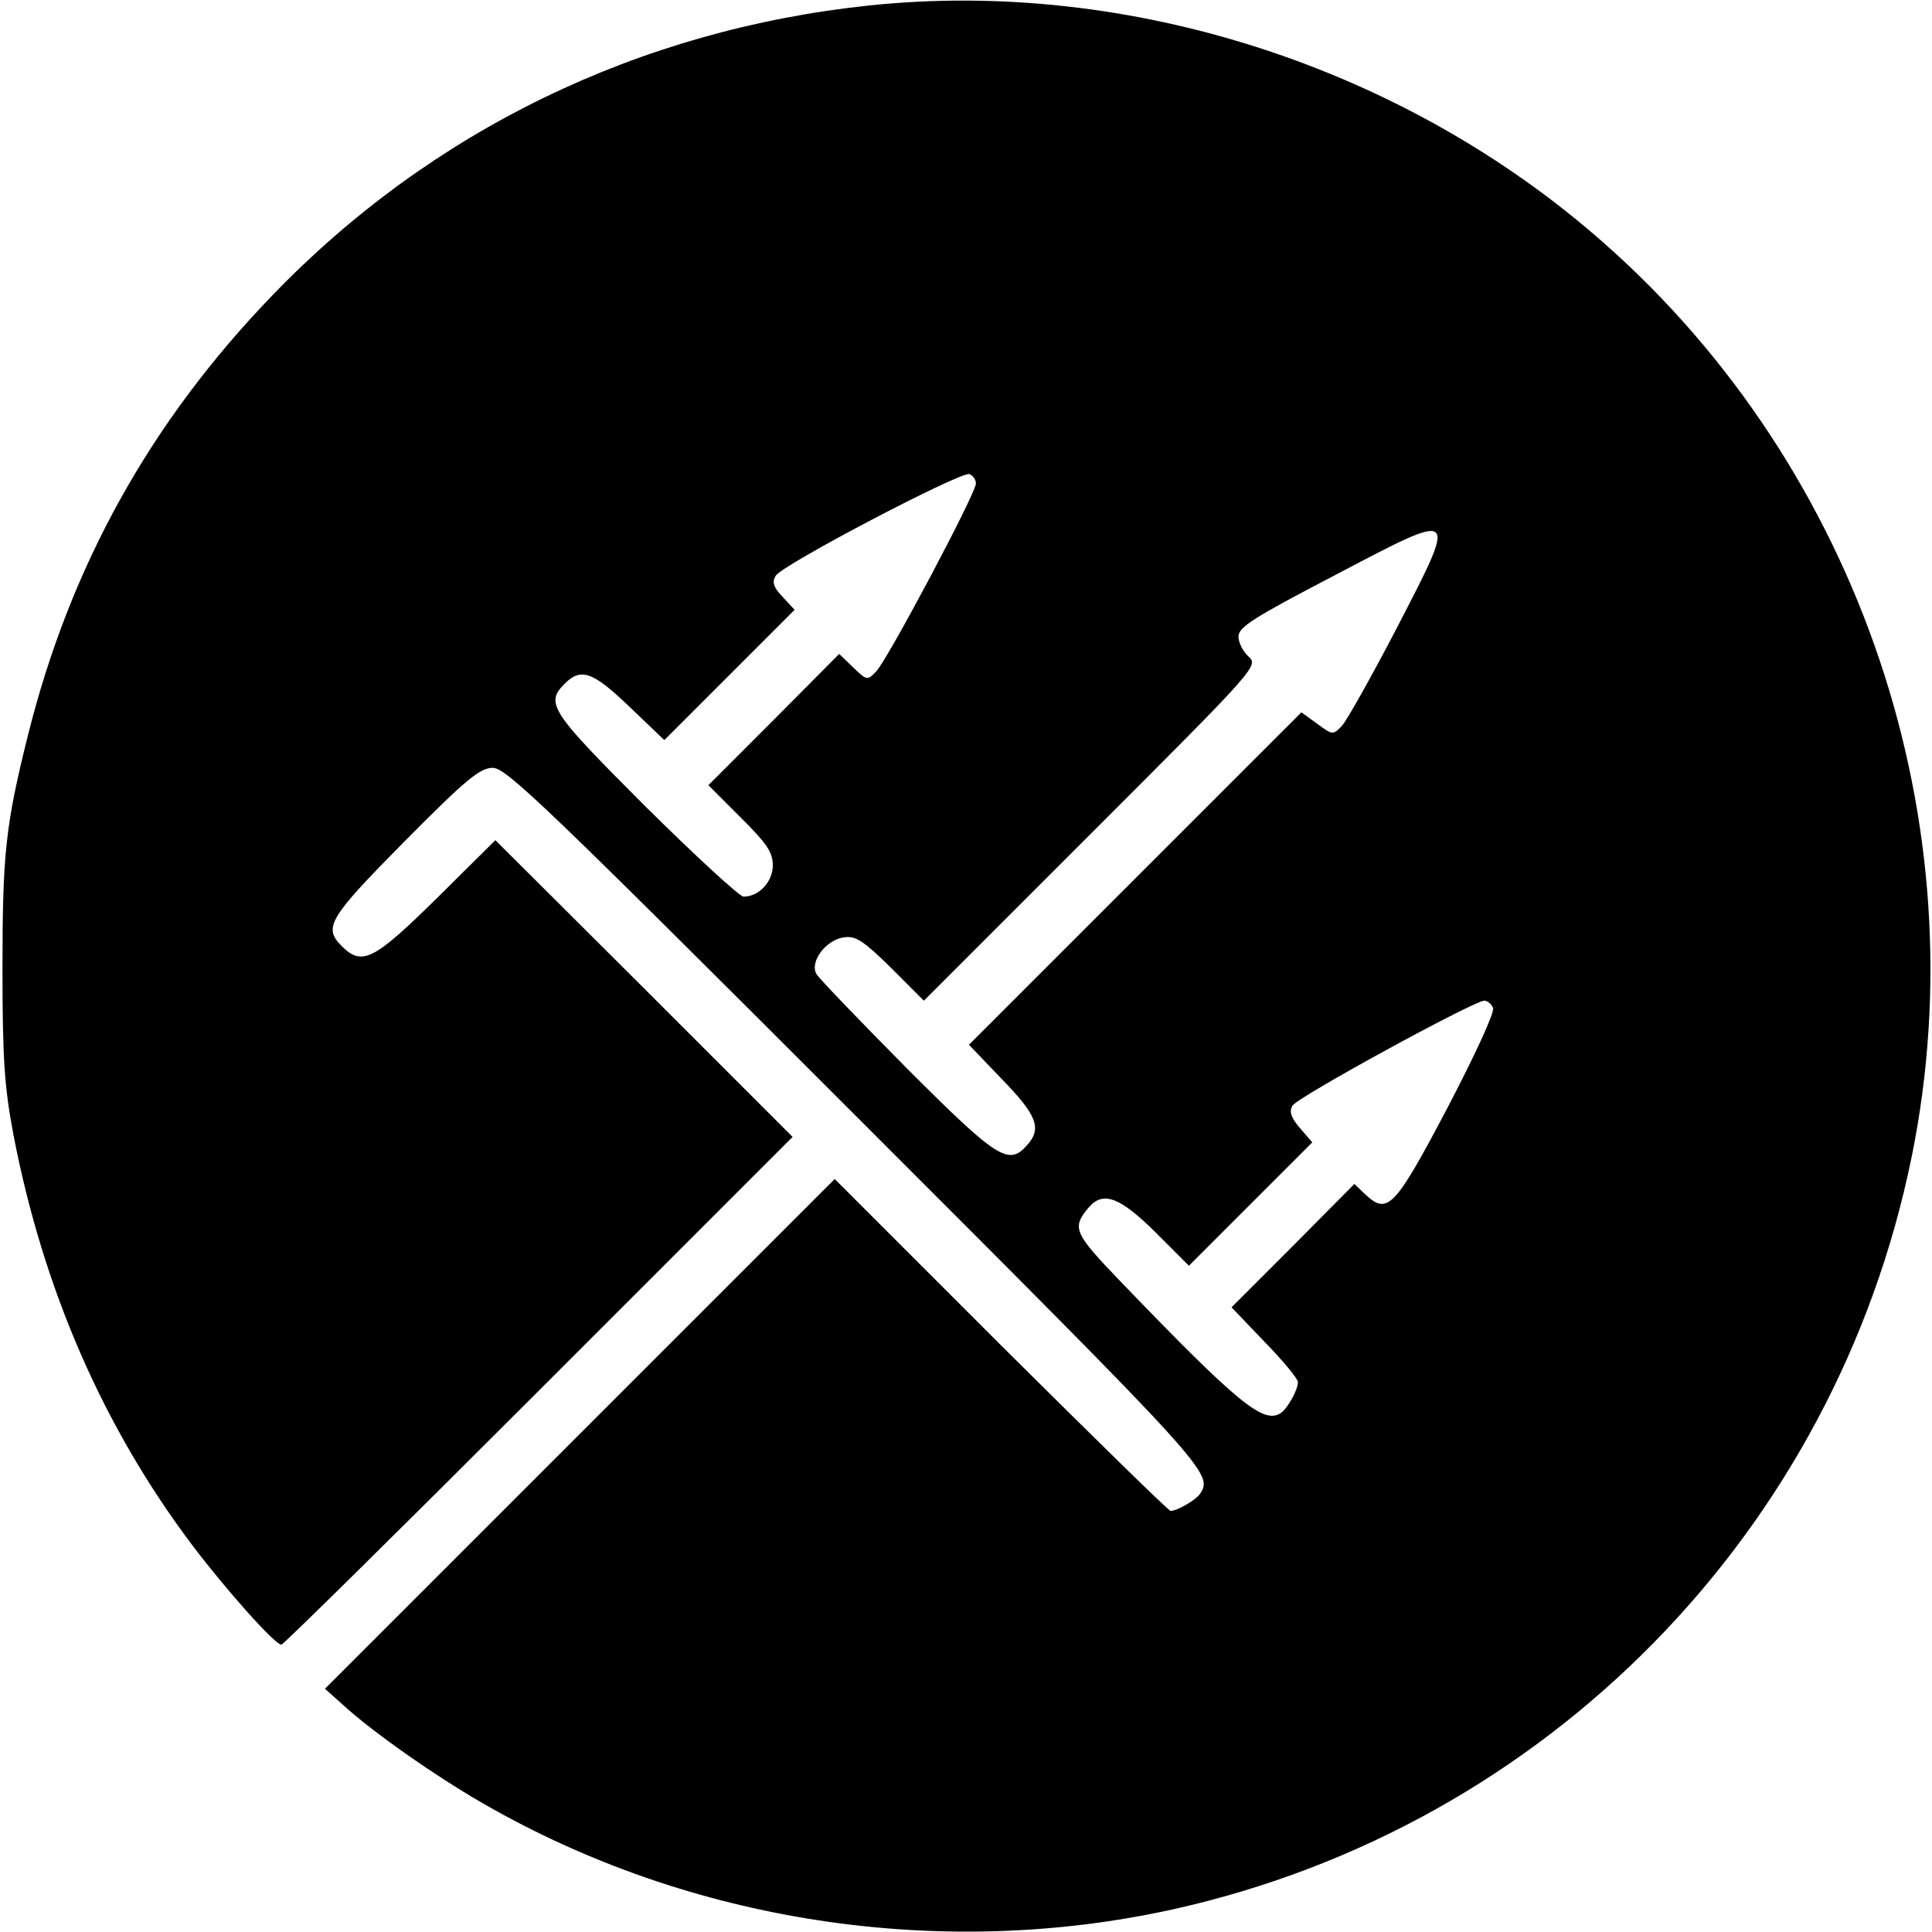
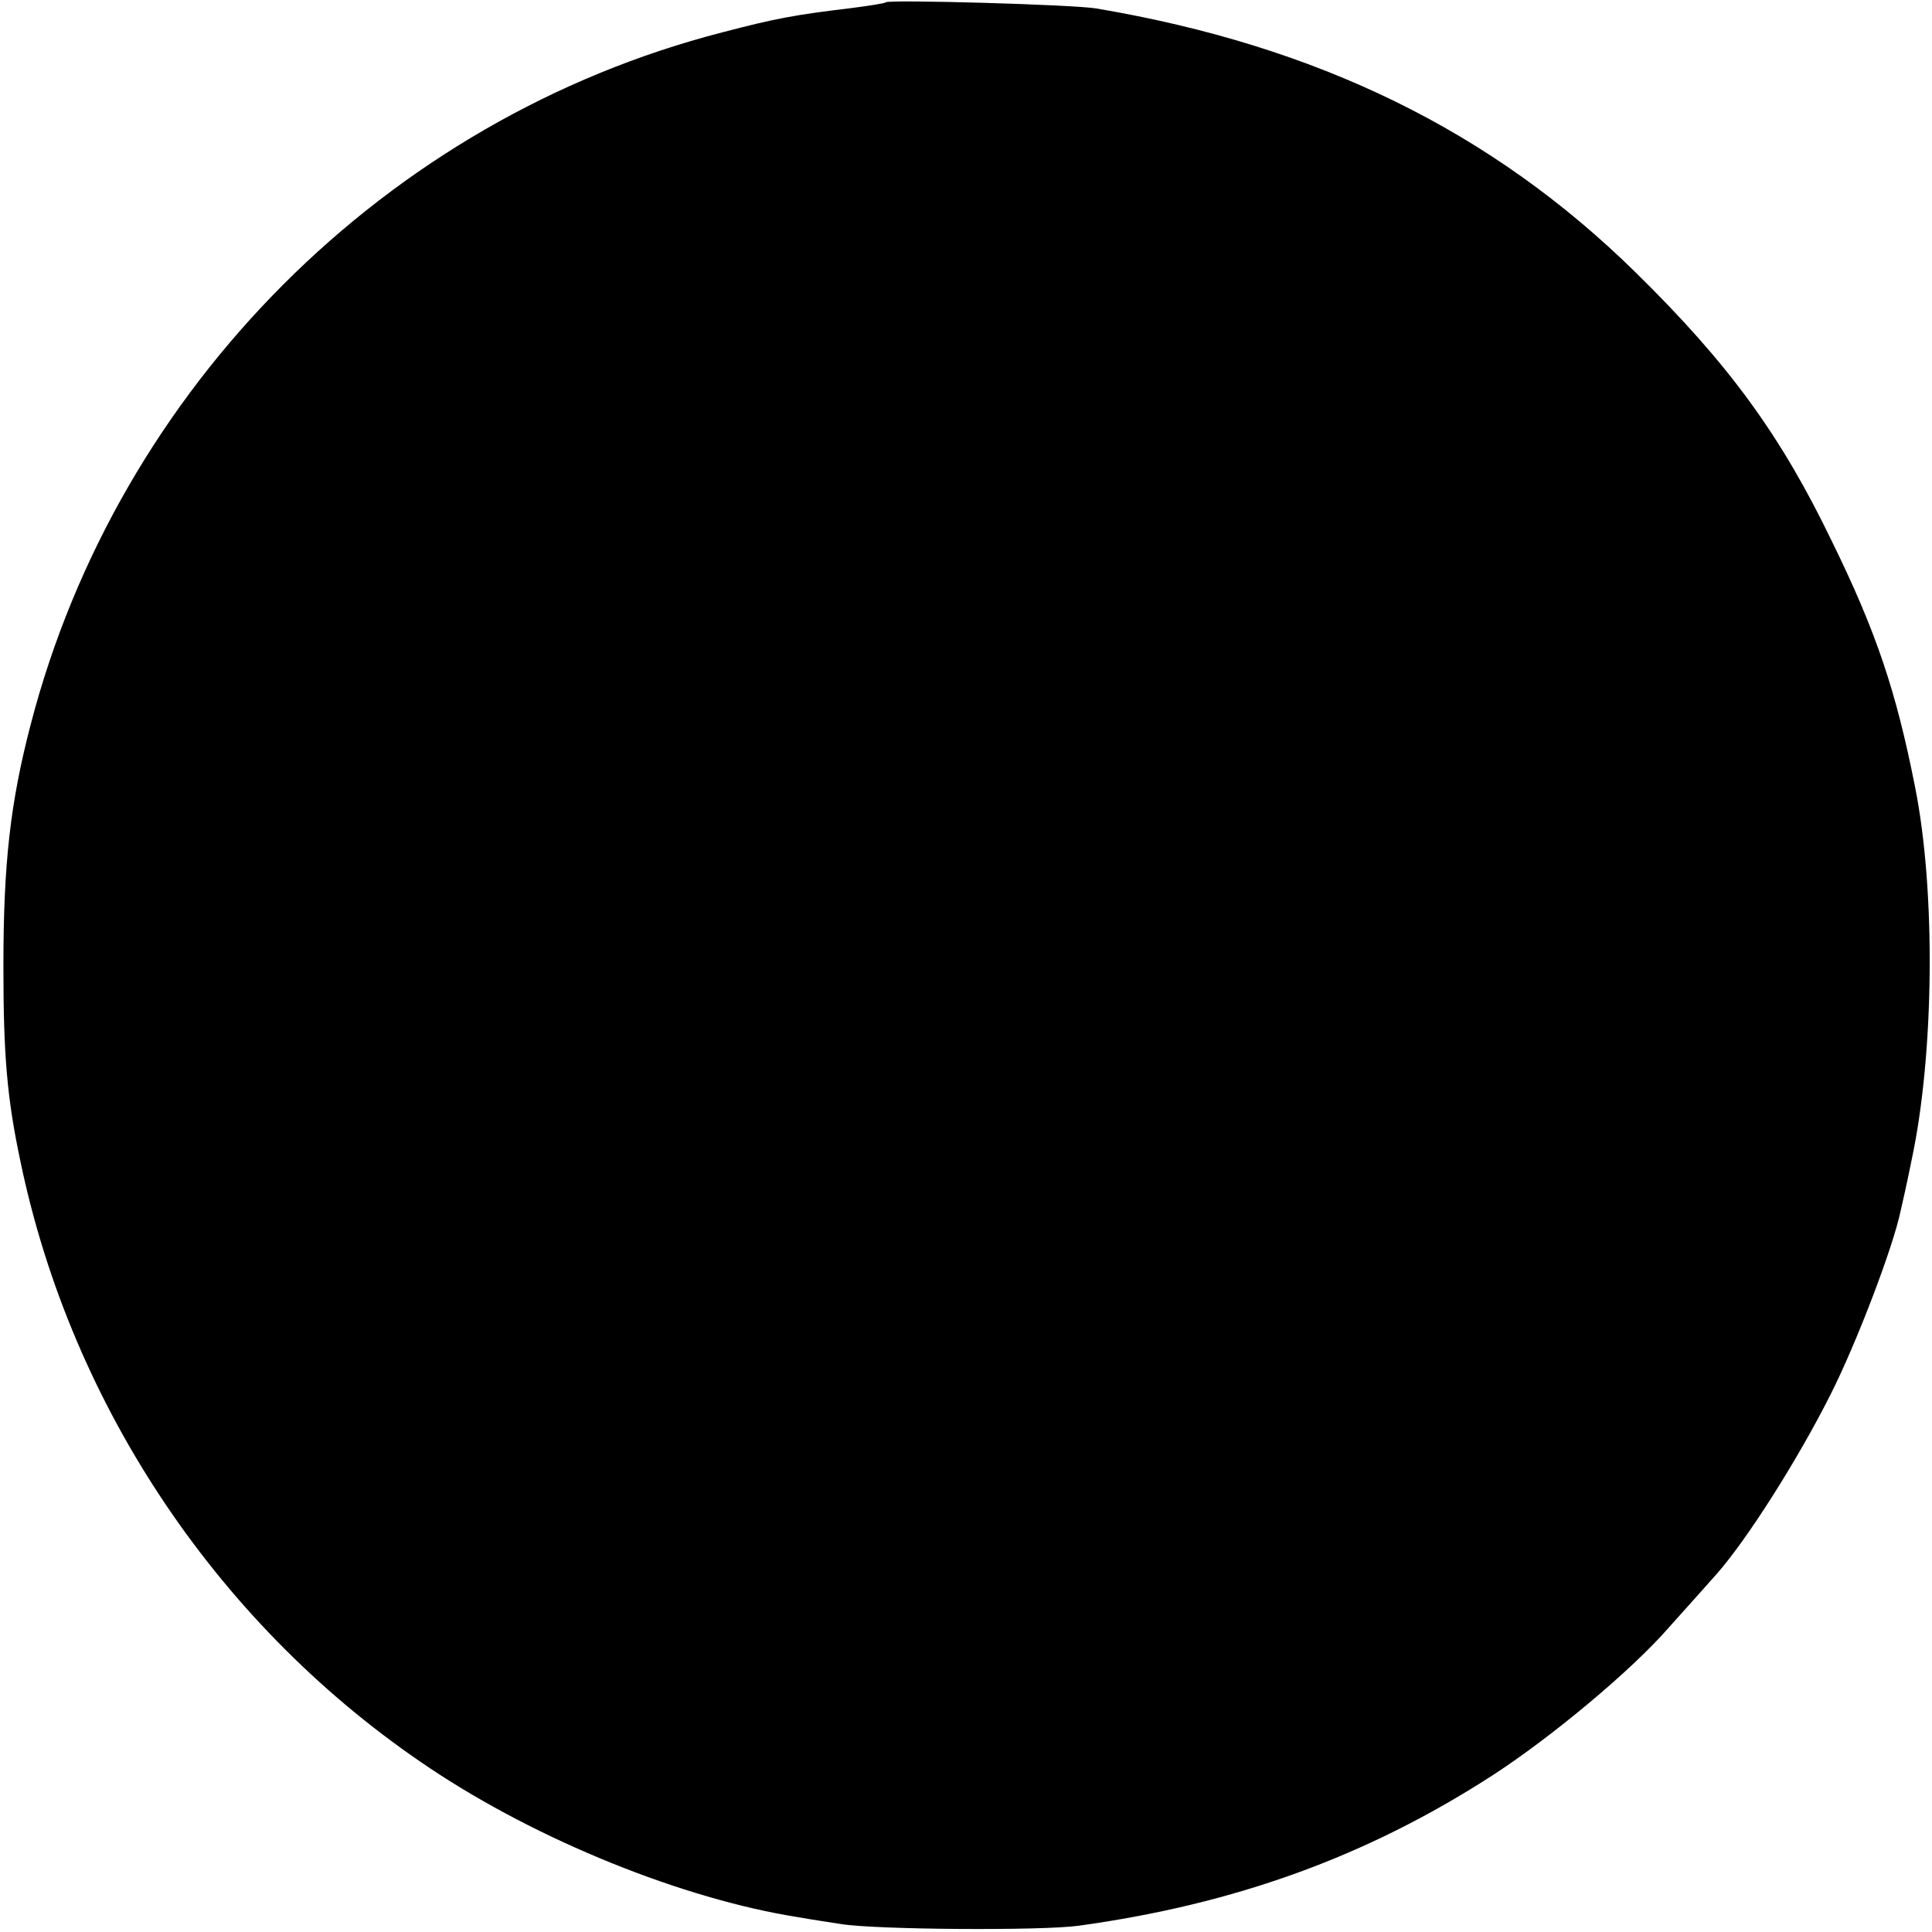
- <svg xmlns="http://www.w3.org/2000/svg" version="1.0" width="390pt" height="390pt" viewBox="0 0 390 390" preserveAspectRatio="xMidYMid meet">
-   <g transform="translate(0,390) scale(0.1,-0.1)" fill="#000000" stroke="none">
-     <path d="M1755 3889 c-465 -49 -884 -252 -1205 -585 -247 -256 -409 -548 -494 -890 -45 -180 -51 -239 -51 -469 0 -184 4 -239 22 -335 60 -312 181 -590 361 -829 68 -90 167 -201 180 -201 4 0 238 231 520 513 l512 512 -300 300 -300 299 -118 -117 c-127 -125 -151 -138 -192 -97 -38 38 -27 56 127 212 125 126 152 148 178 148 27 0 110 -80 733 -703 715 -715 722 -722 694 -763 -8 -12 -46 -34 -59 -34 -4 0 -158 151 -343 335 l-335 335 -515 -515 -514 -514 38 -34 c58 -53 183 -141 282 -198 417 -240 923 -317 1393 -213 754 168 1336 762 1490 1519 137 674 -104 1389 -622 1845 -402 355 -957 534 -1482 479z m215 -965 c0 -20 -178 -355 -201 -379 -18 -19 -19 -19 -47 8 l-28 27 -132 -133 -132 -132 65 -65 c53 -53 65 -70 65 -97 0 -33 -28 -63 -59 -63 -8 0 -97 82 -198 182 -192 192 -203 208 -163 248 33 33 57 24 131 -47 l70 -67 132 132 131 131 -24 26 c-19 20 -22 30 -14 43 15 23 374 211 391 205 7 -3 13 -11 13 -19z m850 -291 c-51 -98 -101 -187 -111 -198 -18 -19 -19 -19 -50 4 l-32 23 -335 -335 -336 -336 67 -70 c70 -72 81 -99 50 -133 -37 -42 -60 -27 -242 155 -95 96 -178 182 -183 191 -14 25 20 70 57 74 23 3 39 -8 94 -62 l66 -66 338 338 c335 335 338 338 317 357 -11 10 -20 28 -20 40 0 19 30 38 193 123 253 133 251 135 127 -105z m194 -768 c3 -9 -36 -94 -93 -203 -106 -201 -120 -215 -165 -173 l-22 21 -124 -125 -124 -124 67 -70 c37 -38 67 -74 67 -81 0 -16 -21 -53 -34 -62 -35 -24 -86 18 -323 264 -96 100 -100 109 -65 151 29 33 62 21 134 -50 l68 -68 124 124 125 125 -25 29 c-18 21 -22 33 -15 45 9 17 365 211 387 212 7 0 15 -7 18 -15z" />
+ <svg xmlns="http://www.w3.org/2000/svg" version="1.0" width="340pt" height="340pt" viewBox="0 0 340 340" preserveAspectRatio="xMidYMid meet">
+   <g transform="translate(0,340) scale(0.1,-0.1)" fill="#000000" stroke="none">
+     <path d="M1559 3396 c-2 -2 -29 -6 -59 -10 -100 -12 -134 -18 -229 -43 -591 -152 -1063 -625 -1217 -1218 -36 -138 -48 -245 -48 -425 0 -155 6 -231 30 -344 90 -433 352 -822 721 -1068 190 -127 445 -230 648 -262 22 -4 56 -9 75 -12 61 -10 353 -12 418 -3 276 38 507 122 726 263 104 67 247 186 313 262 29 32 67 75 84 94 54 61 145 205 201 317 45 89 110 259 123 323 2 8 11 48 19 88 40 186 43 474 6 658 -33 167 -68 272 -146 431 -90 187 -182 313 -345 473 -253 249 -559 399 -949 465 -39 7 -365 16 -371 11z" />
  </g>
</svg>
